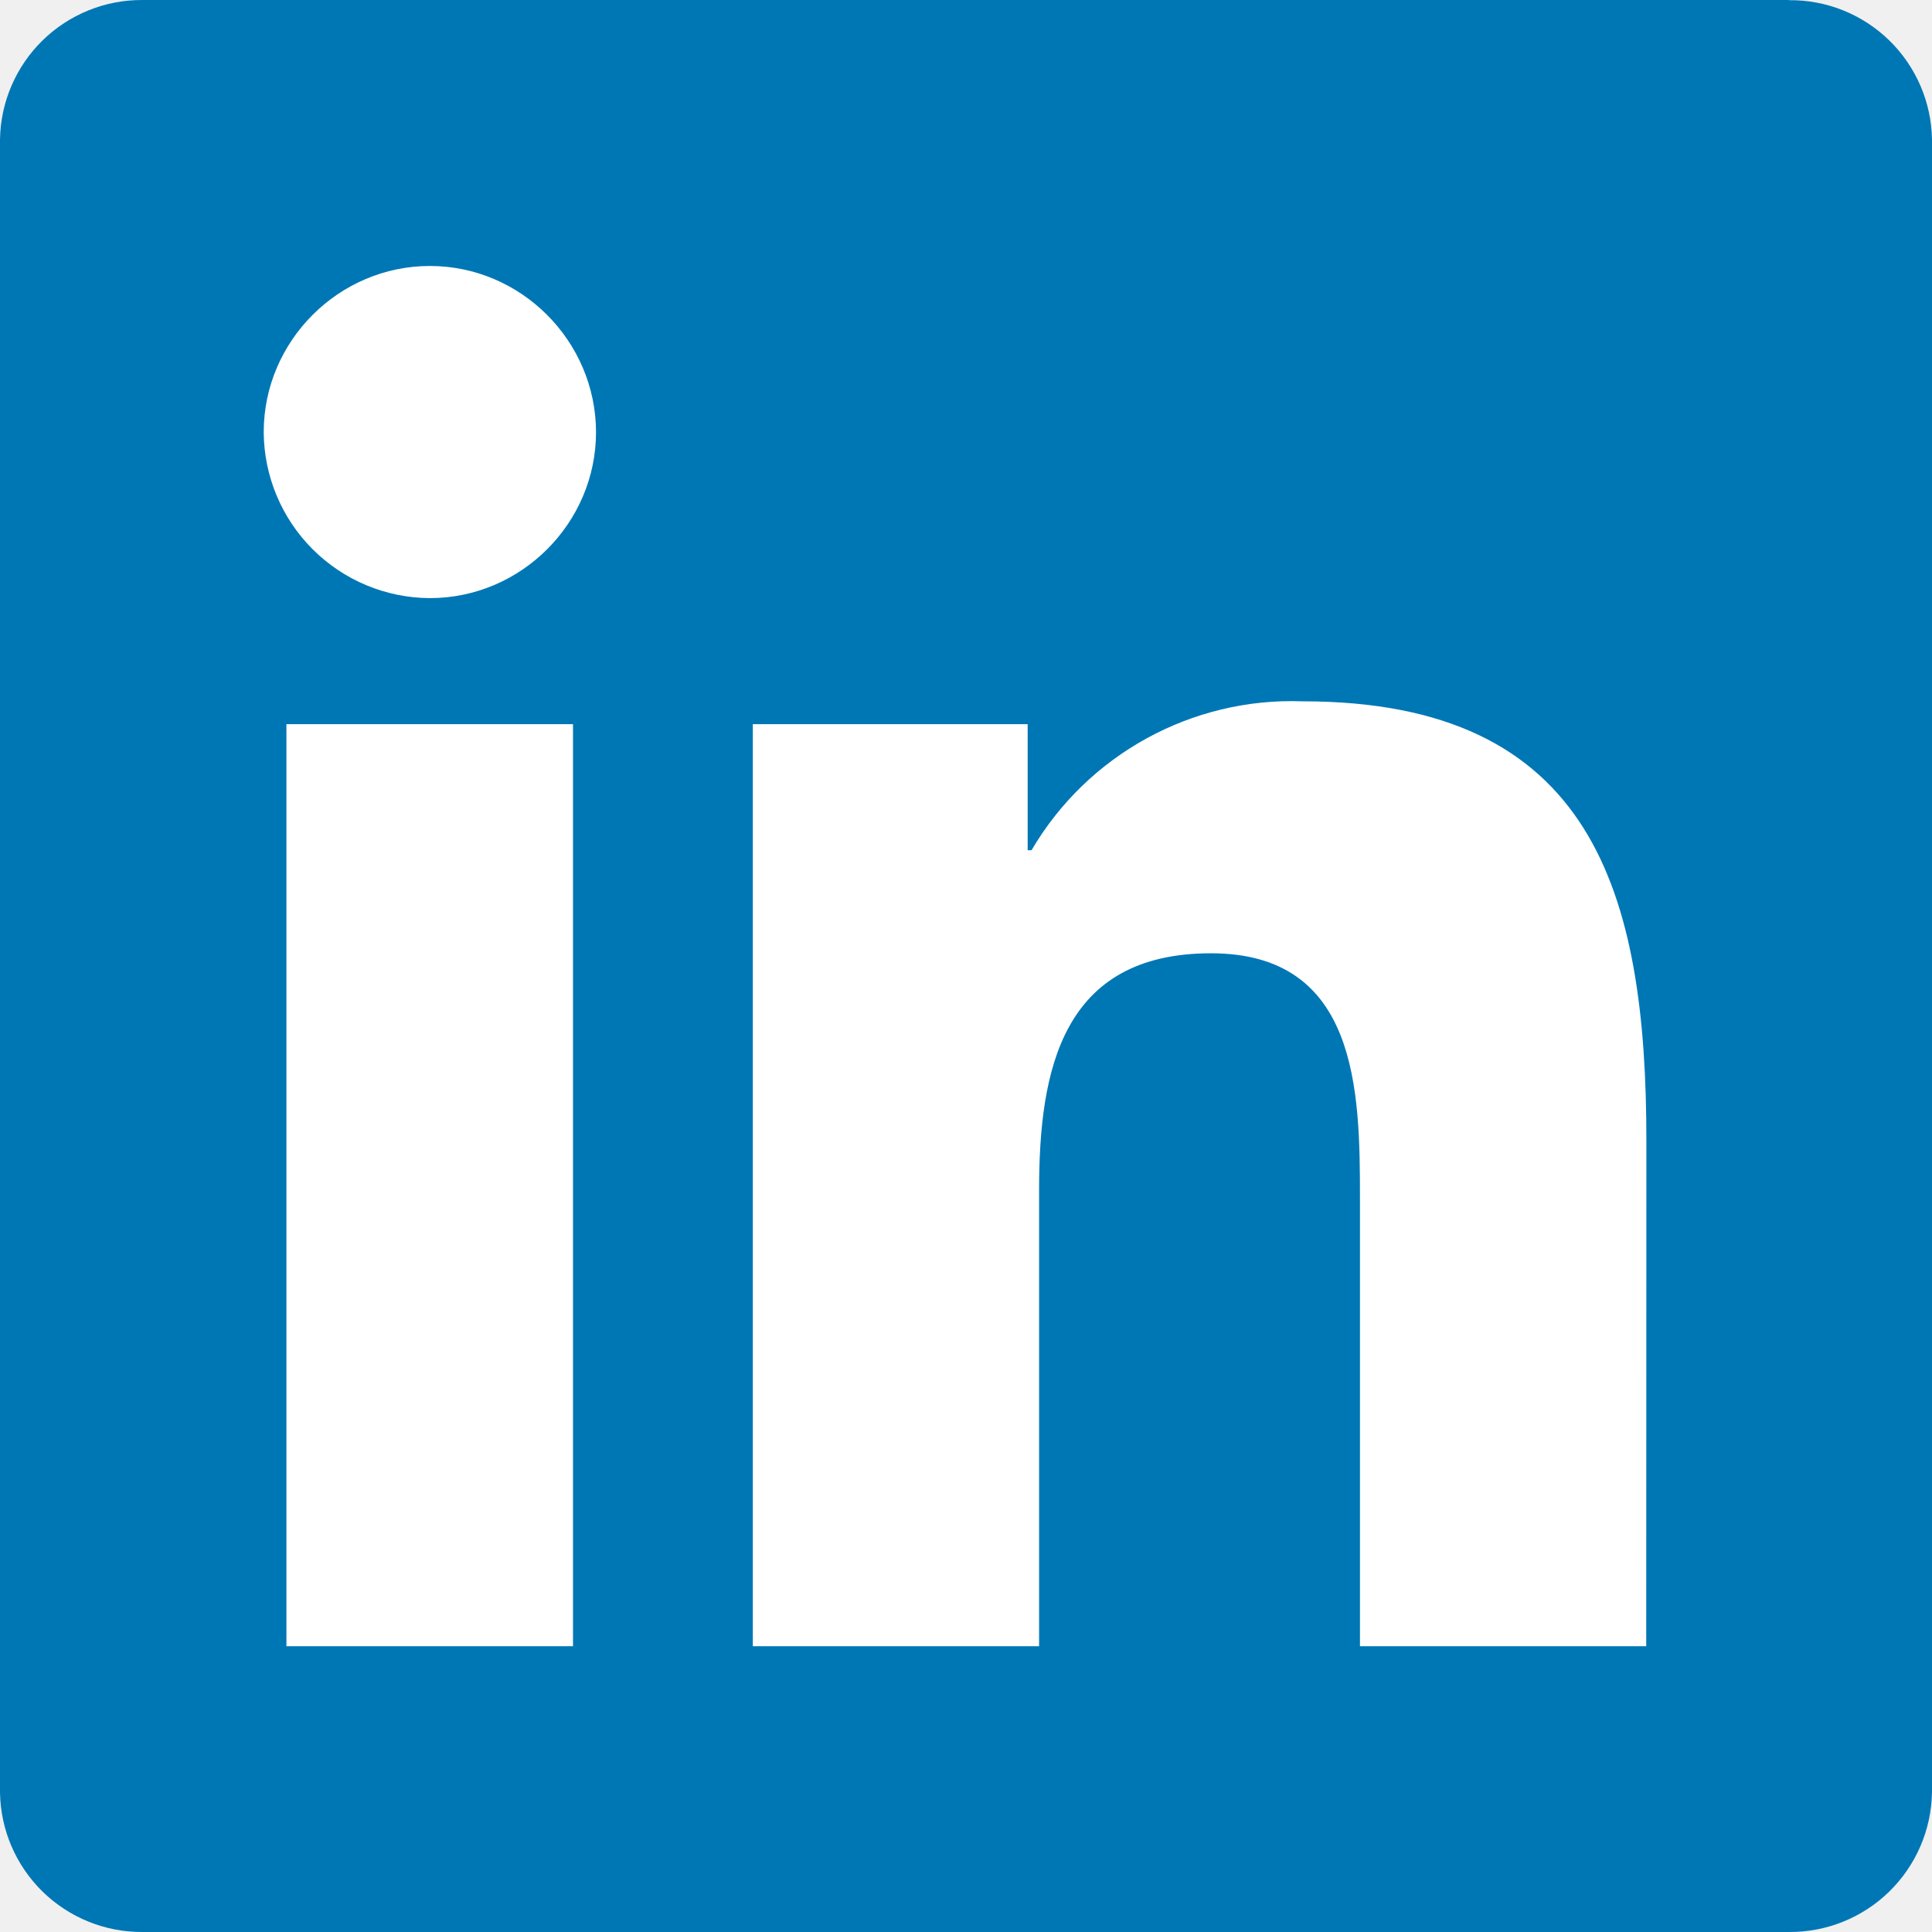
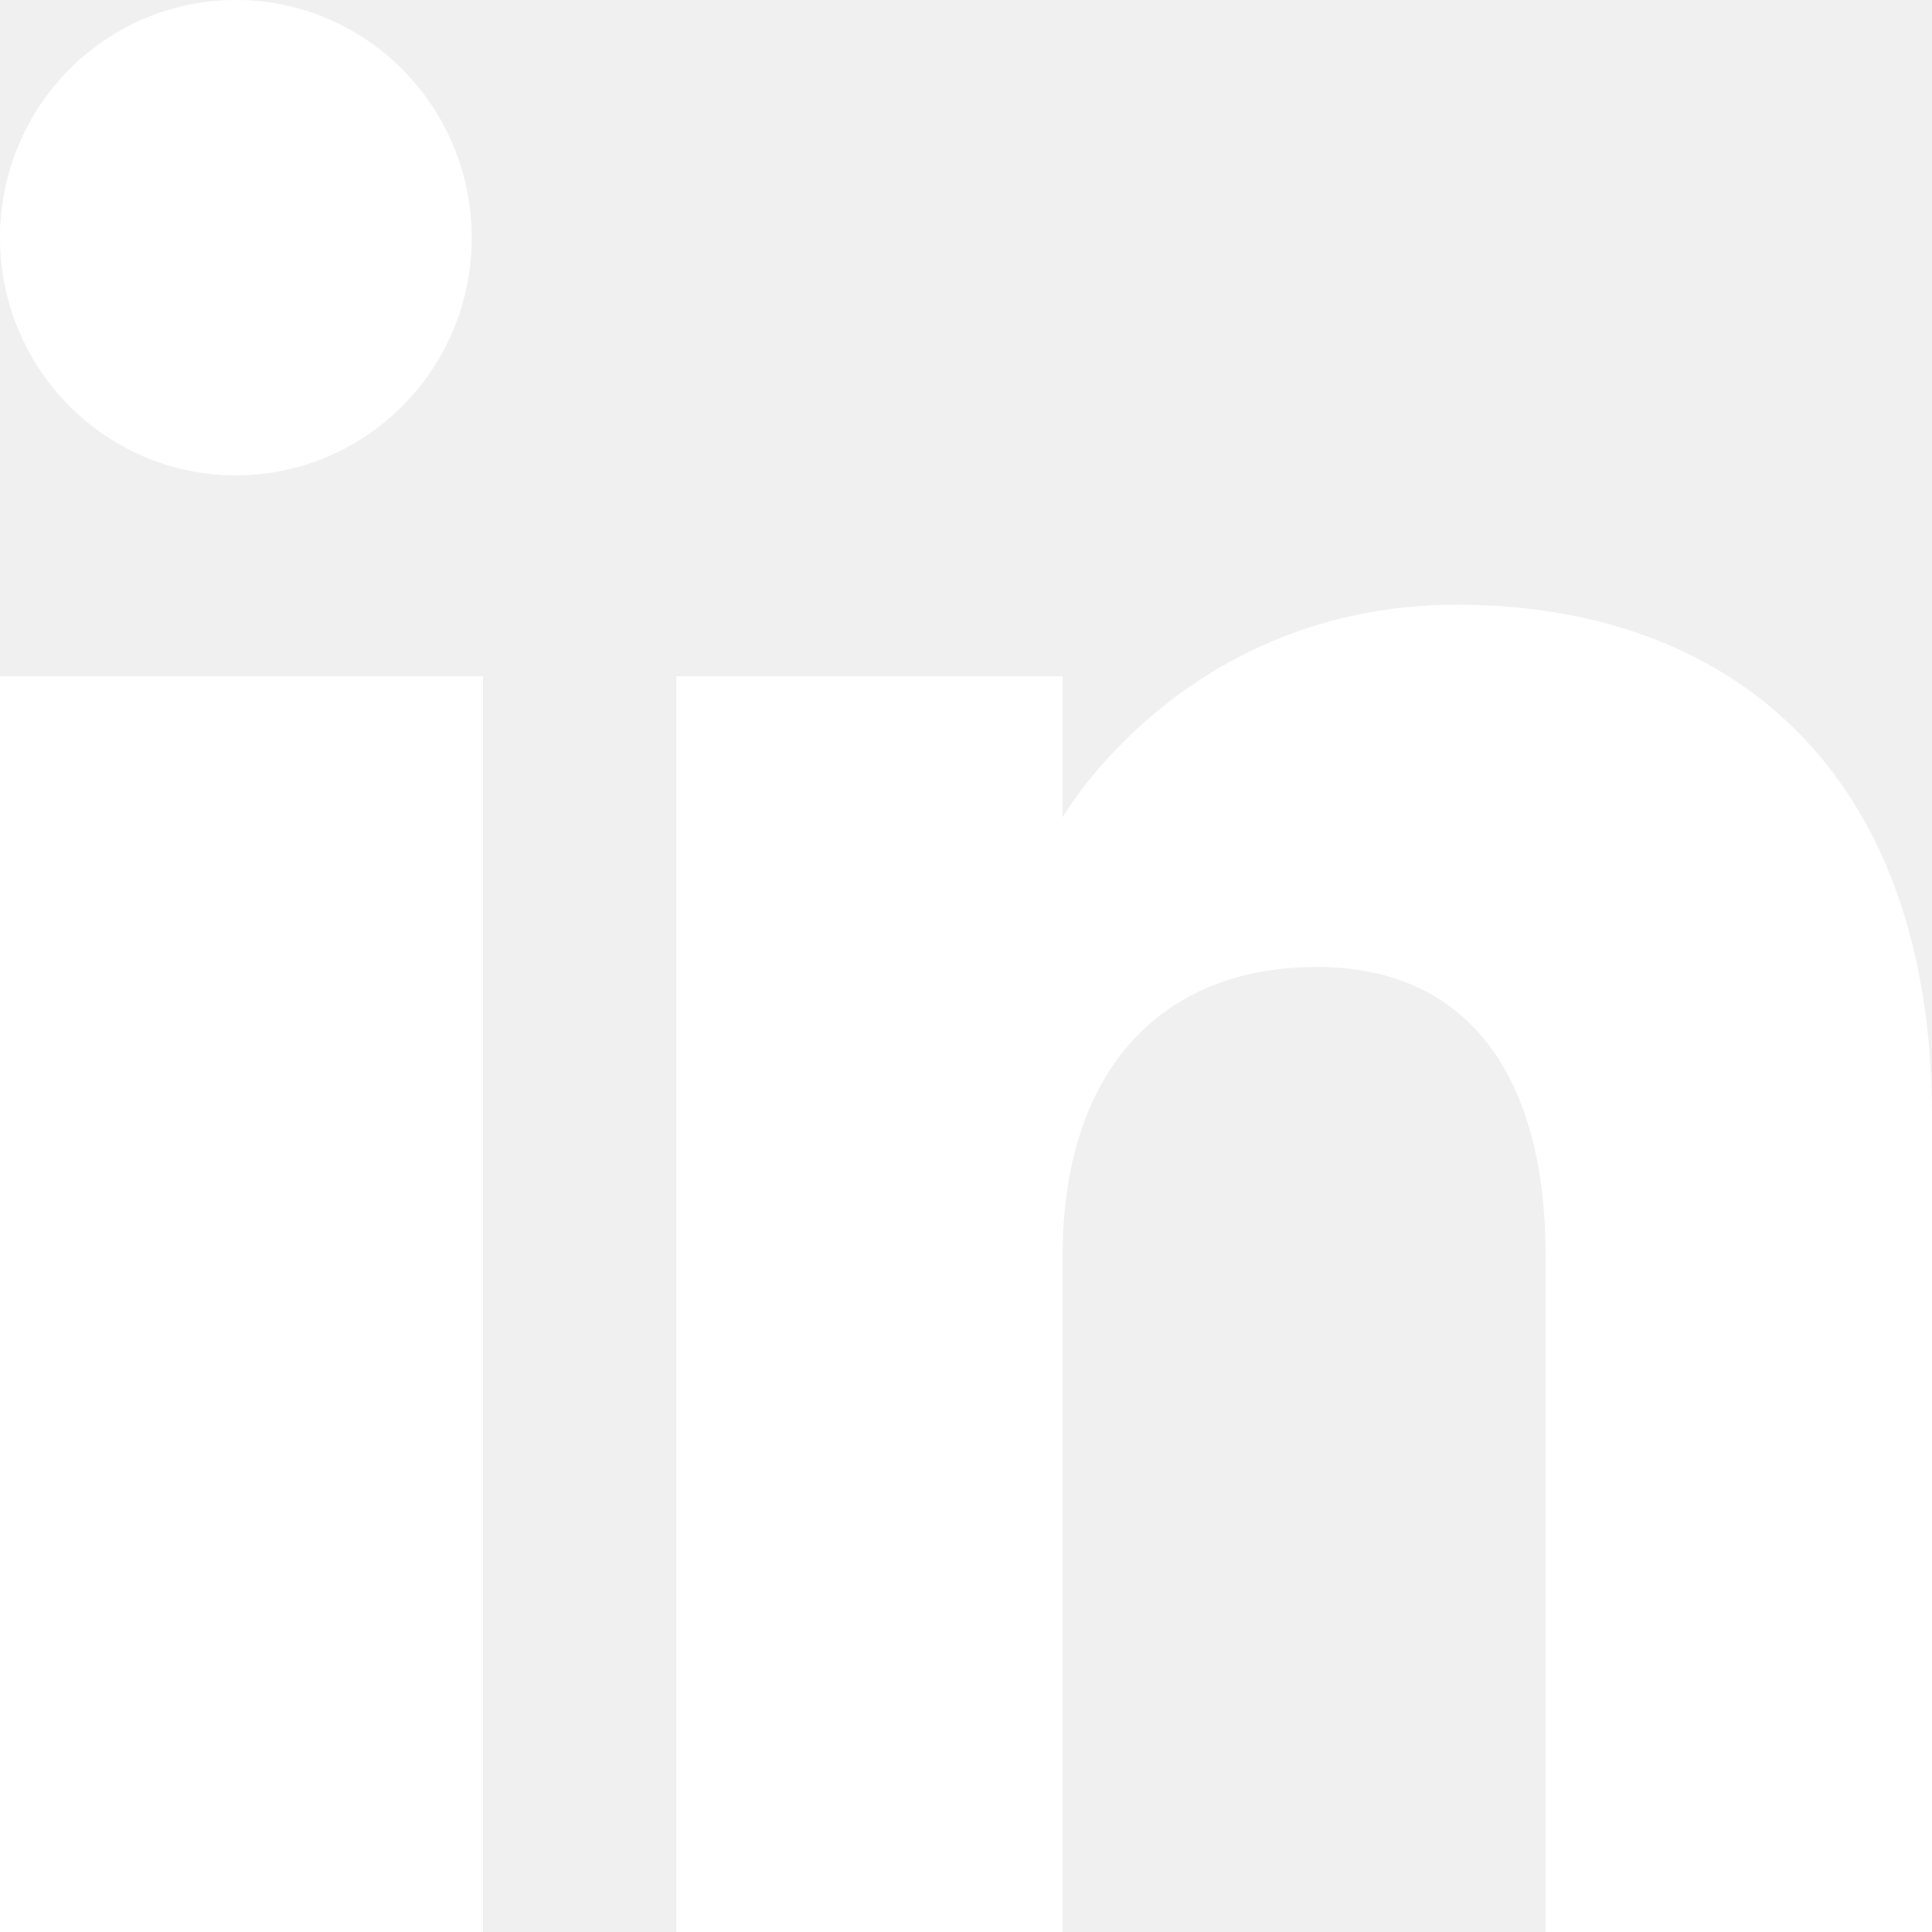
- <svg xmlns="http://www.w3.org/2000/svg" width="800" height="800" viewBox="0 0 800 800" fill="none">
-   <rect width="800" height="800" rx="60" fill="white" />
-   <path d="M681.667 681.668H563.133V496.001C563.133 451.734 562.333 394.734 501.467 394.734C439.733 394.734 430.267 443.001 430.267 492.734V681.668H311.733V299.868H425.533V352.068H427.133C450.333 312.468 493.533 288.734 539.4 290.401C659.533 290.401 681.733 369.401 681.733 472.268L681.667 681.601V681.668ZM178 247.668C159.792 247.58 142.353 240.313 129.471 227.443C116.59 214.574 109.305 197.143 109.2 178.934C109.2 141.201 140.267 110.134 178 110.134C215.733 110.134 246.733 141.201 246.8 178.934C246.8 216.668 215.733 247.668 178 247.668ZM237.267 681.668H118.6V299.868H237.267V681.668ZM740.667 0.001H59C43.543 -0.089 28.676 5.925 17.628 16.735C6.581 27.546 0.246 42.279 0 57.734V742.268C0.246 757.723 6.581 772.456 17.628 783.267C28.676 794.077 43.543 800.091 59 800.001H740.733C756.226 800.126 771.141 794.133 782.239 783.322C793.337 772.511 799.719 757.758 800 742.268V57.668C799.719 42.19 793.332 27.45 782.231 16.66C771.129 5.871 756.213 -0.093 740.733 0.068L740.667 0.001Z" fill="#0077B5" />
+ <svg xmlns="http://www.w3.org/2000/svg" width="800px" height="800px" viewBox="0 0 20 20" version="1.1" fill="#000000">
+   <g id="SVGRepo_bgCarrier" stroke-width="0" />
+   <g id="SVGRepo_tracerCarrier" stroke-linecap="round" stroke-linejoin="round" />
+   <g id="SVGRepo_iconCarrier">
+     <defs> </defs>
+     <g id="Page-1" stroke="none" stroke-width="1" fill="none" fill-rule="evenodd">
+       <g id="Dribbble-Light-Preview" transform="translate(-180, -7479)" fill="#fff">
+         <g id="icons" transform="translate(56, 160)">
+           <path d="M144,7339 L140,7339 L140,7332.001 C140,7330.081 139.153,7329.01 137.634,7329.01 C135.981,7329.01 135,7330.126 135,7332.001 L135,7339 L131,7339 L131,7326 L135,7326 L135,7327.462 C135,7327.462 136.255,7325.26 139.083,7325.26 C141.912,7325.26 144,7326.986 144,7330.558 L144,7339 L144,7339 Z M126.442,7323.921 C125.093,7323.921 124,7322.819 124,7321.46 C124,7320.102 125.093,7319 126.442,7319 C127.79,7319 128.883,7320.102 128.883,7321.46 C128.884,7322.819 127.79,7323.921 126.442,7323.921 L126.442,7323.921 Z M124,7339 L129,7339 L129,7326 L124,7326 L124,7339 Z" id="linkedin-[#fff161]"> </path>
+         </g>
+       </g>
+     </g>
+   </g>
</svg>
